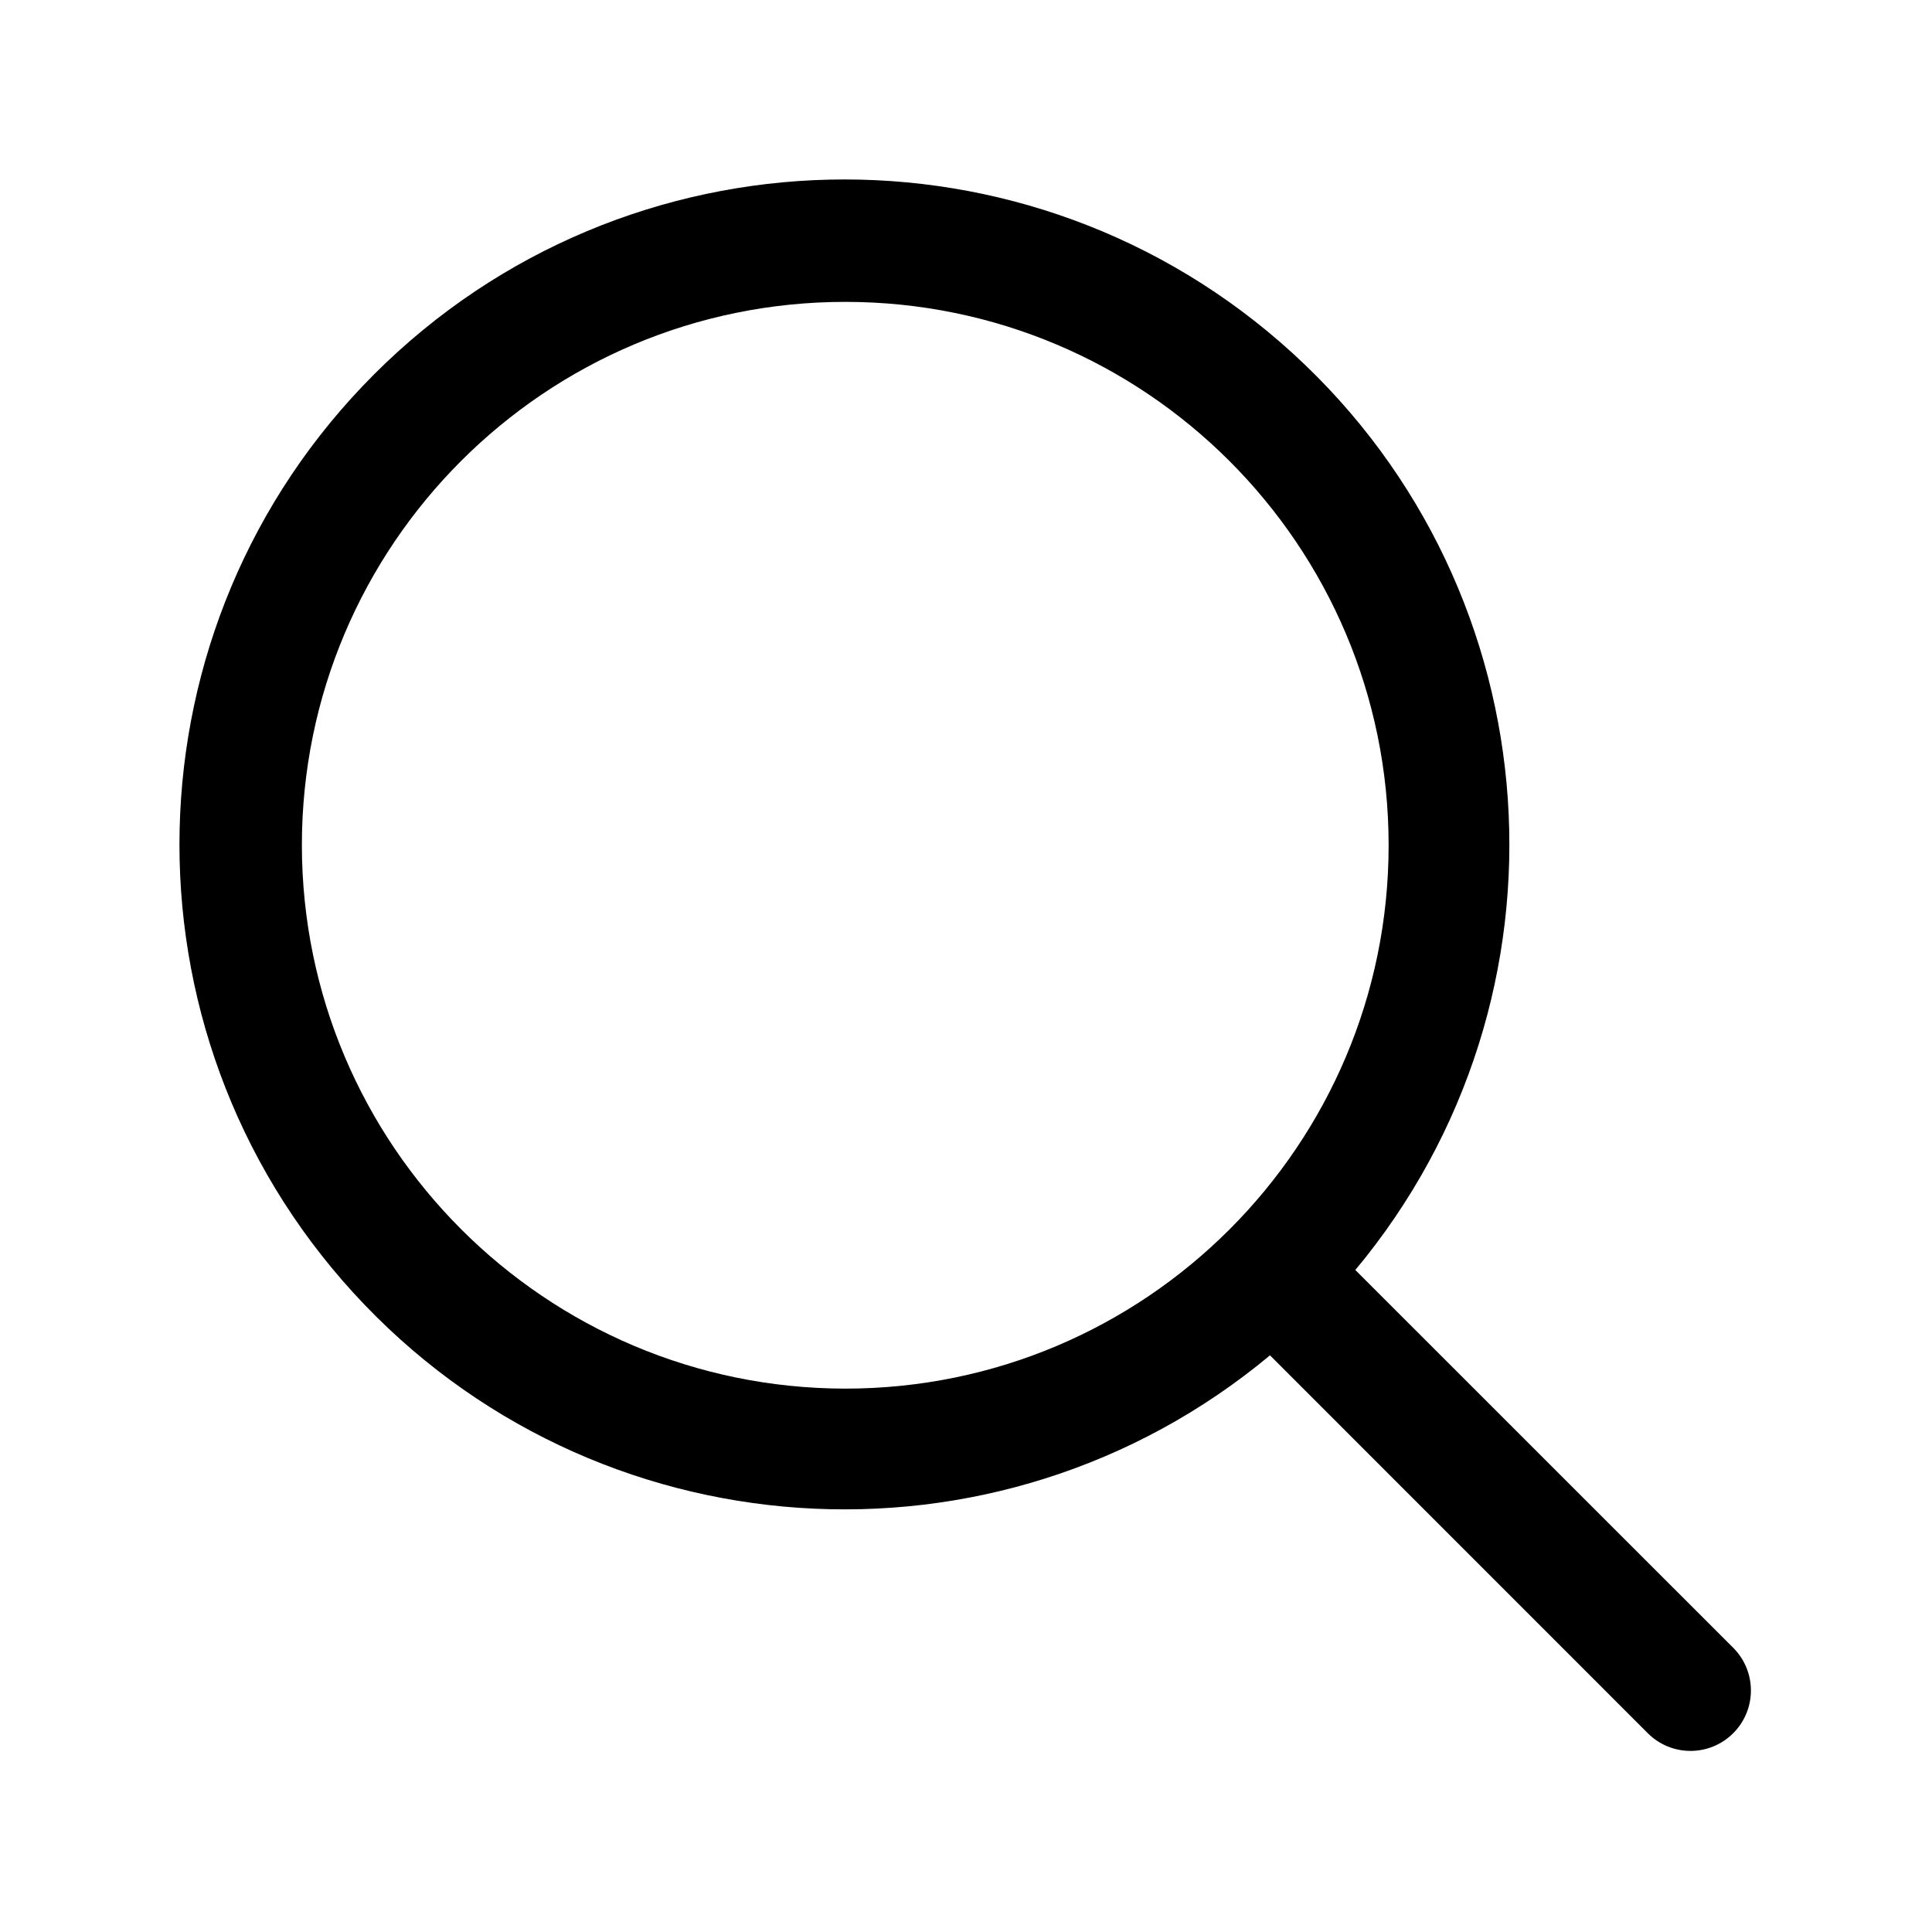
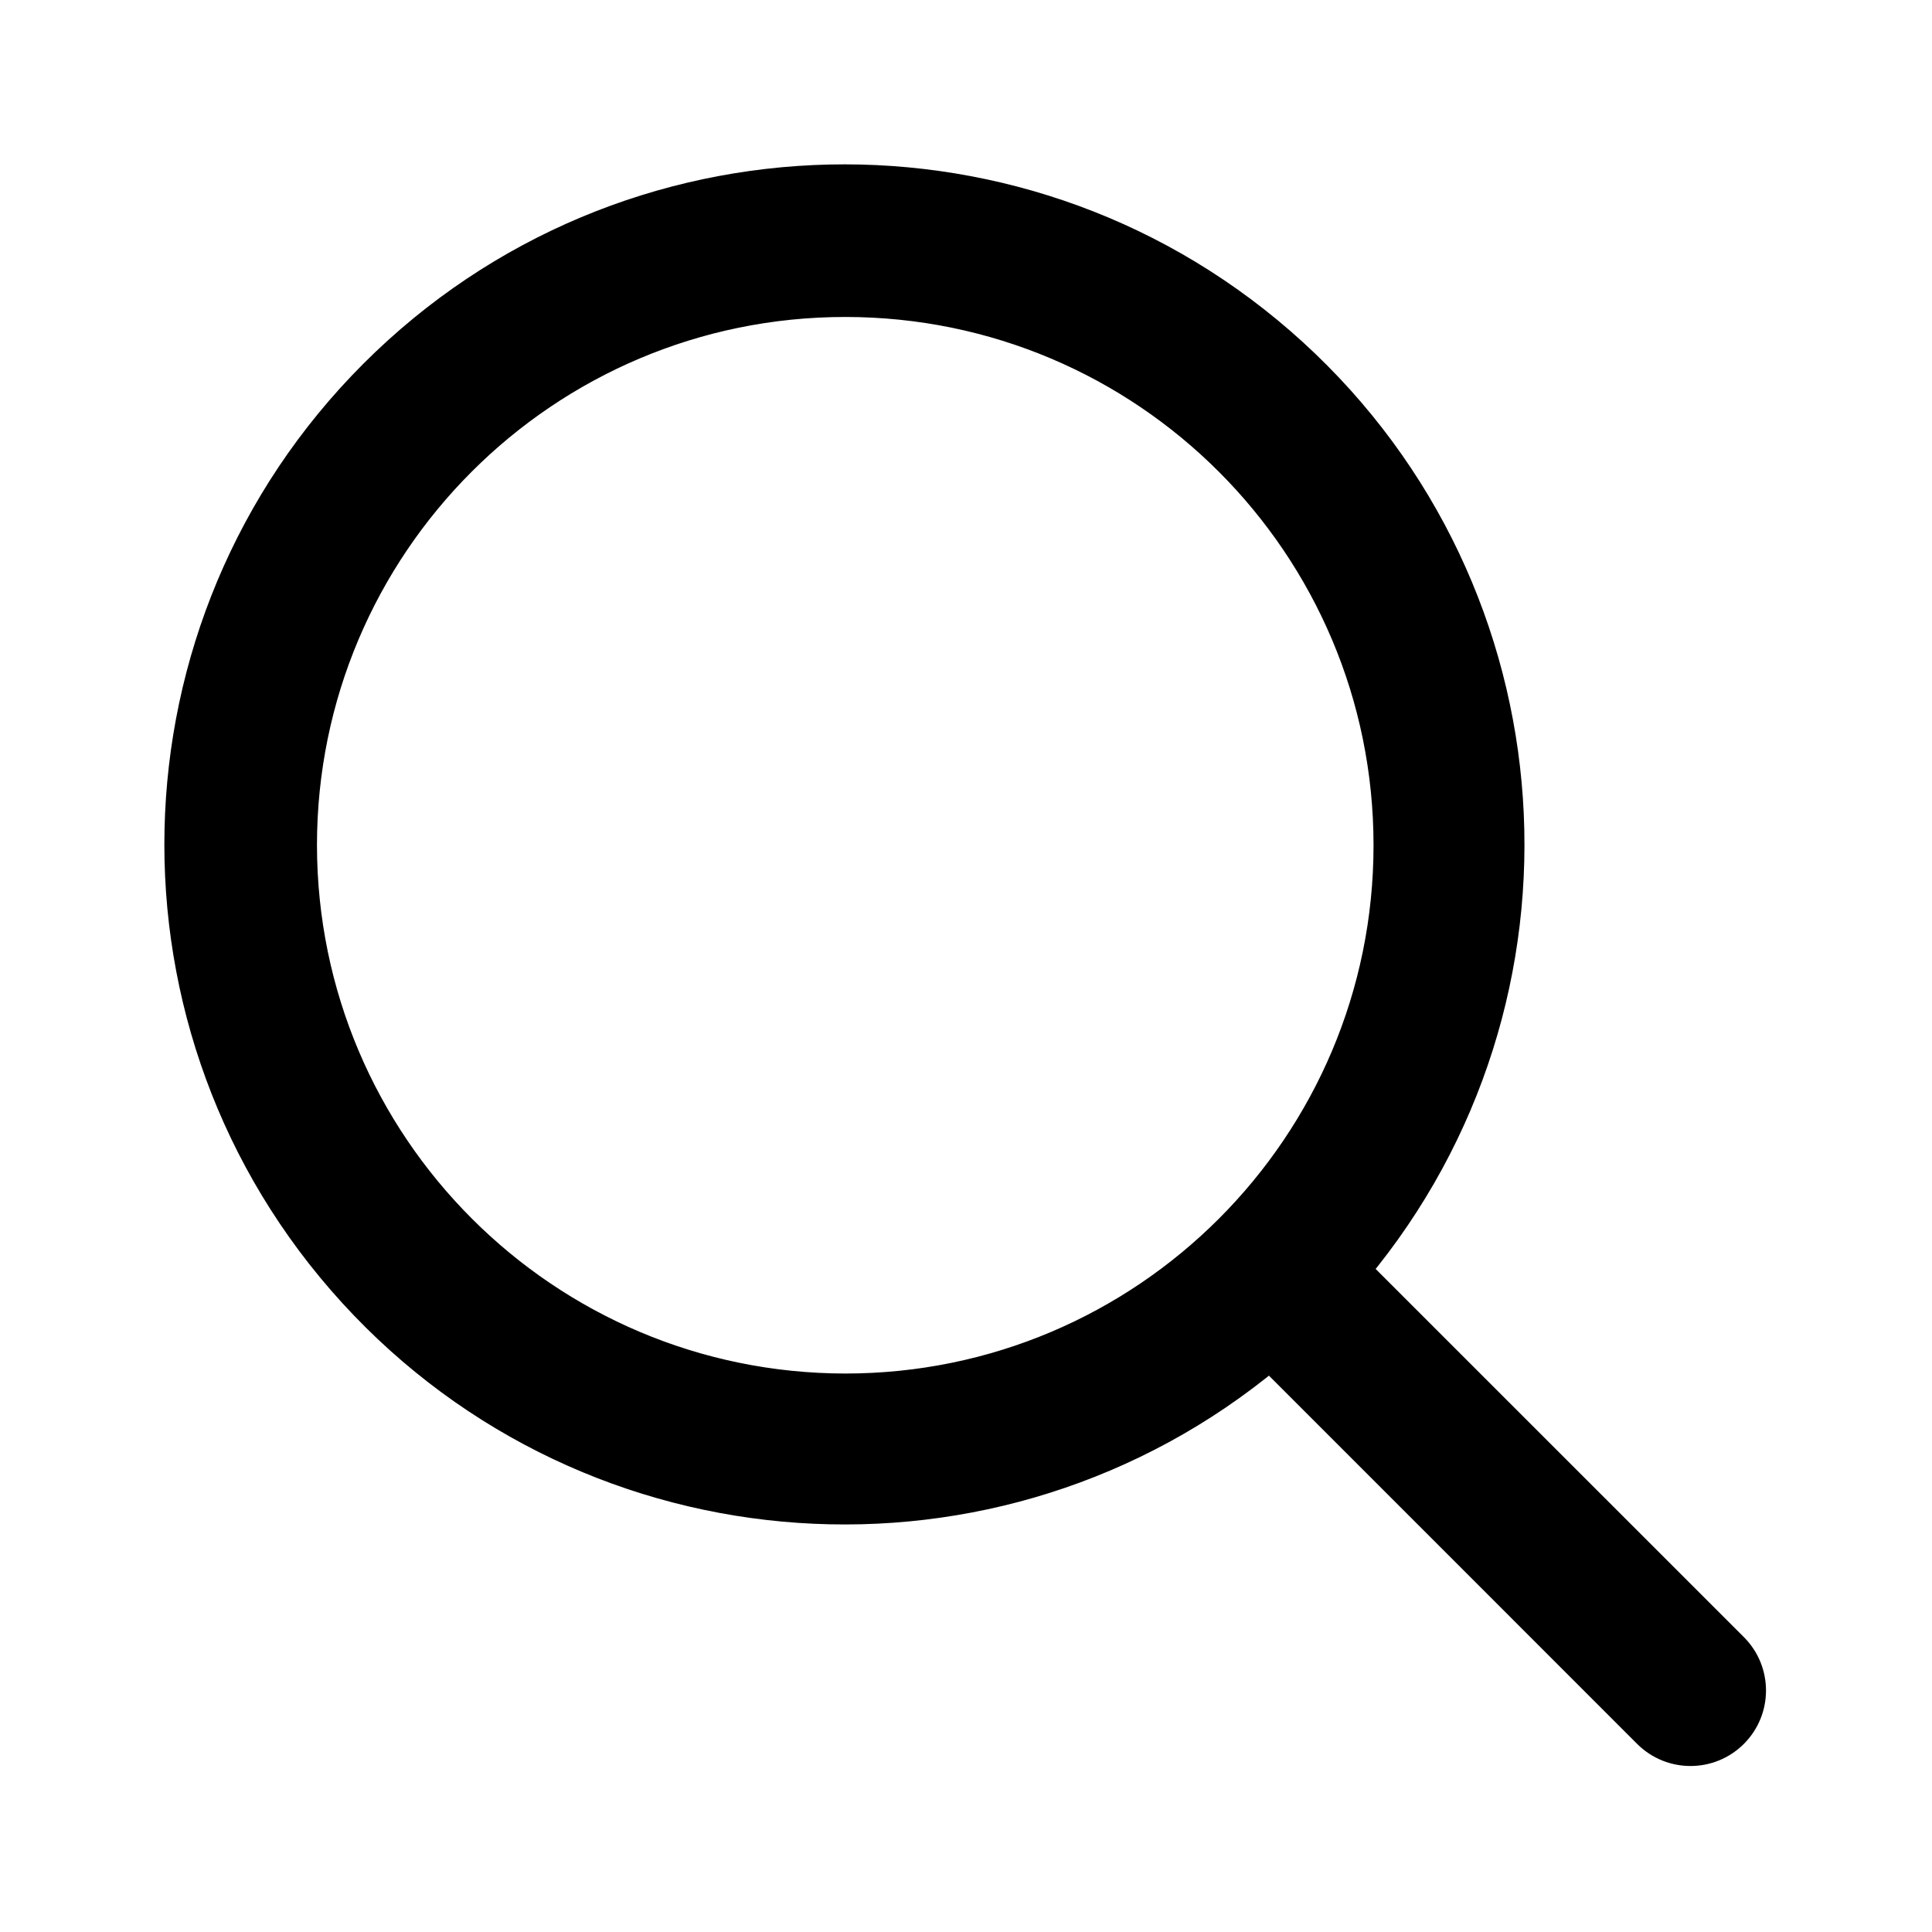
<svg xmlns="http://www.w3.org/2000/svg" viewBox="0 0 256 256" fill="#000000">
-   <path d="M229.66,218.34l-50.07-50.06a88.11,88.11,0,1,0-11.31,11.31l50.06,50.07a8,8,0,0,0,11.32-11.32ZM40,112a72,72,0,1,1,72,72A72.08,72.08,0,0,1,40,112Z" />
+   <path stroke="#000000" stroke-width="4" stroke-linejoin="round" d="M229.66,218.34l-50.07-50.06a88.11,88.11,0,1,0-11.31,11.31l50.06,50.07a8,8,0,0,0,11.32-11.32ZM40,112a72,72,0,1,1,72,72A72.08,72.08,0,0,1,40,112Z" />
</svg>
